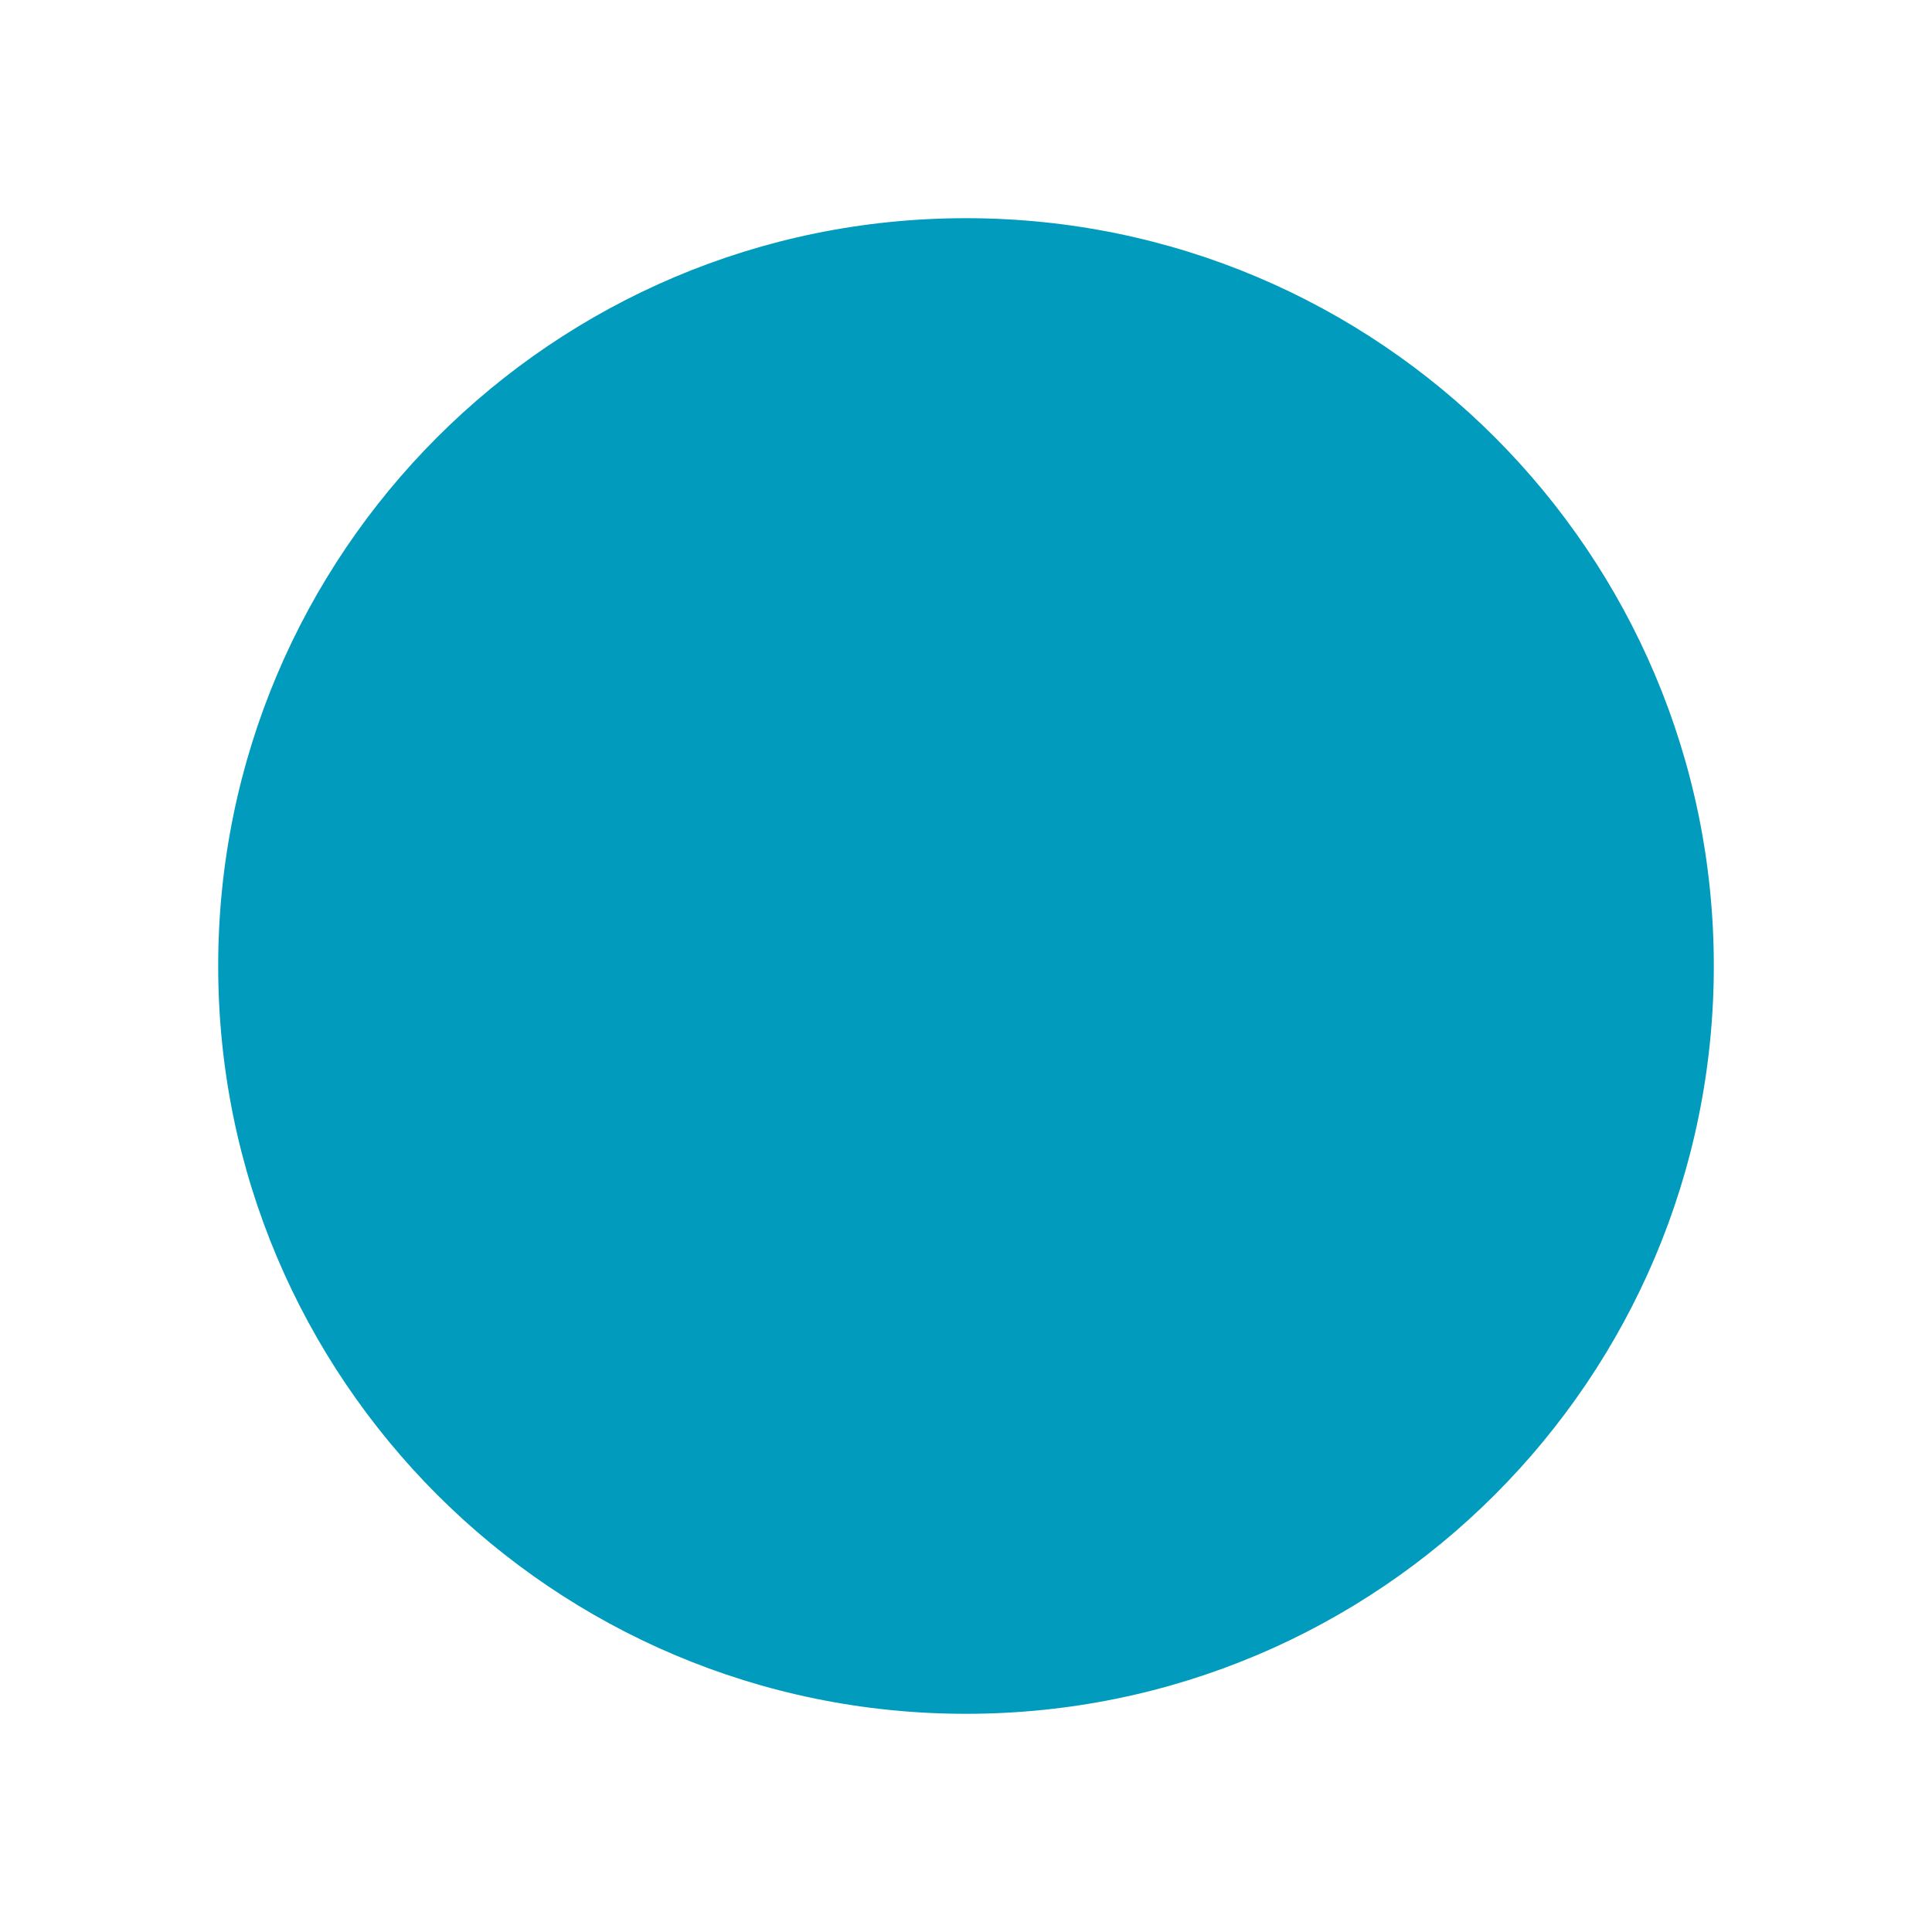
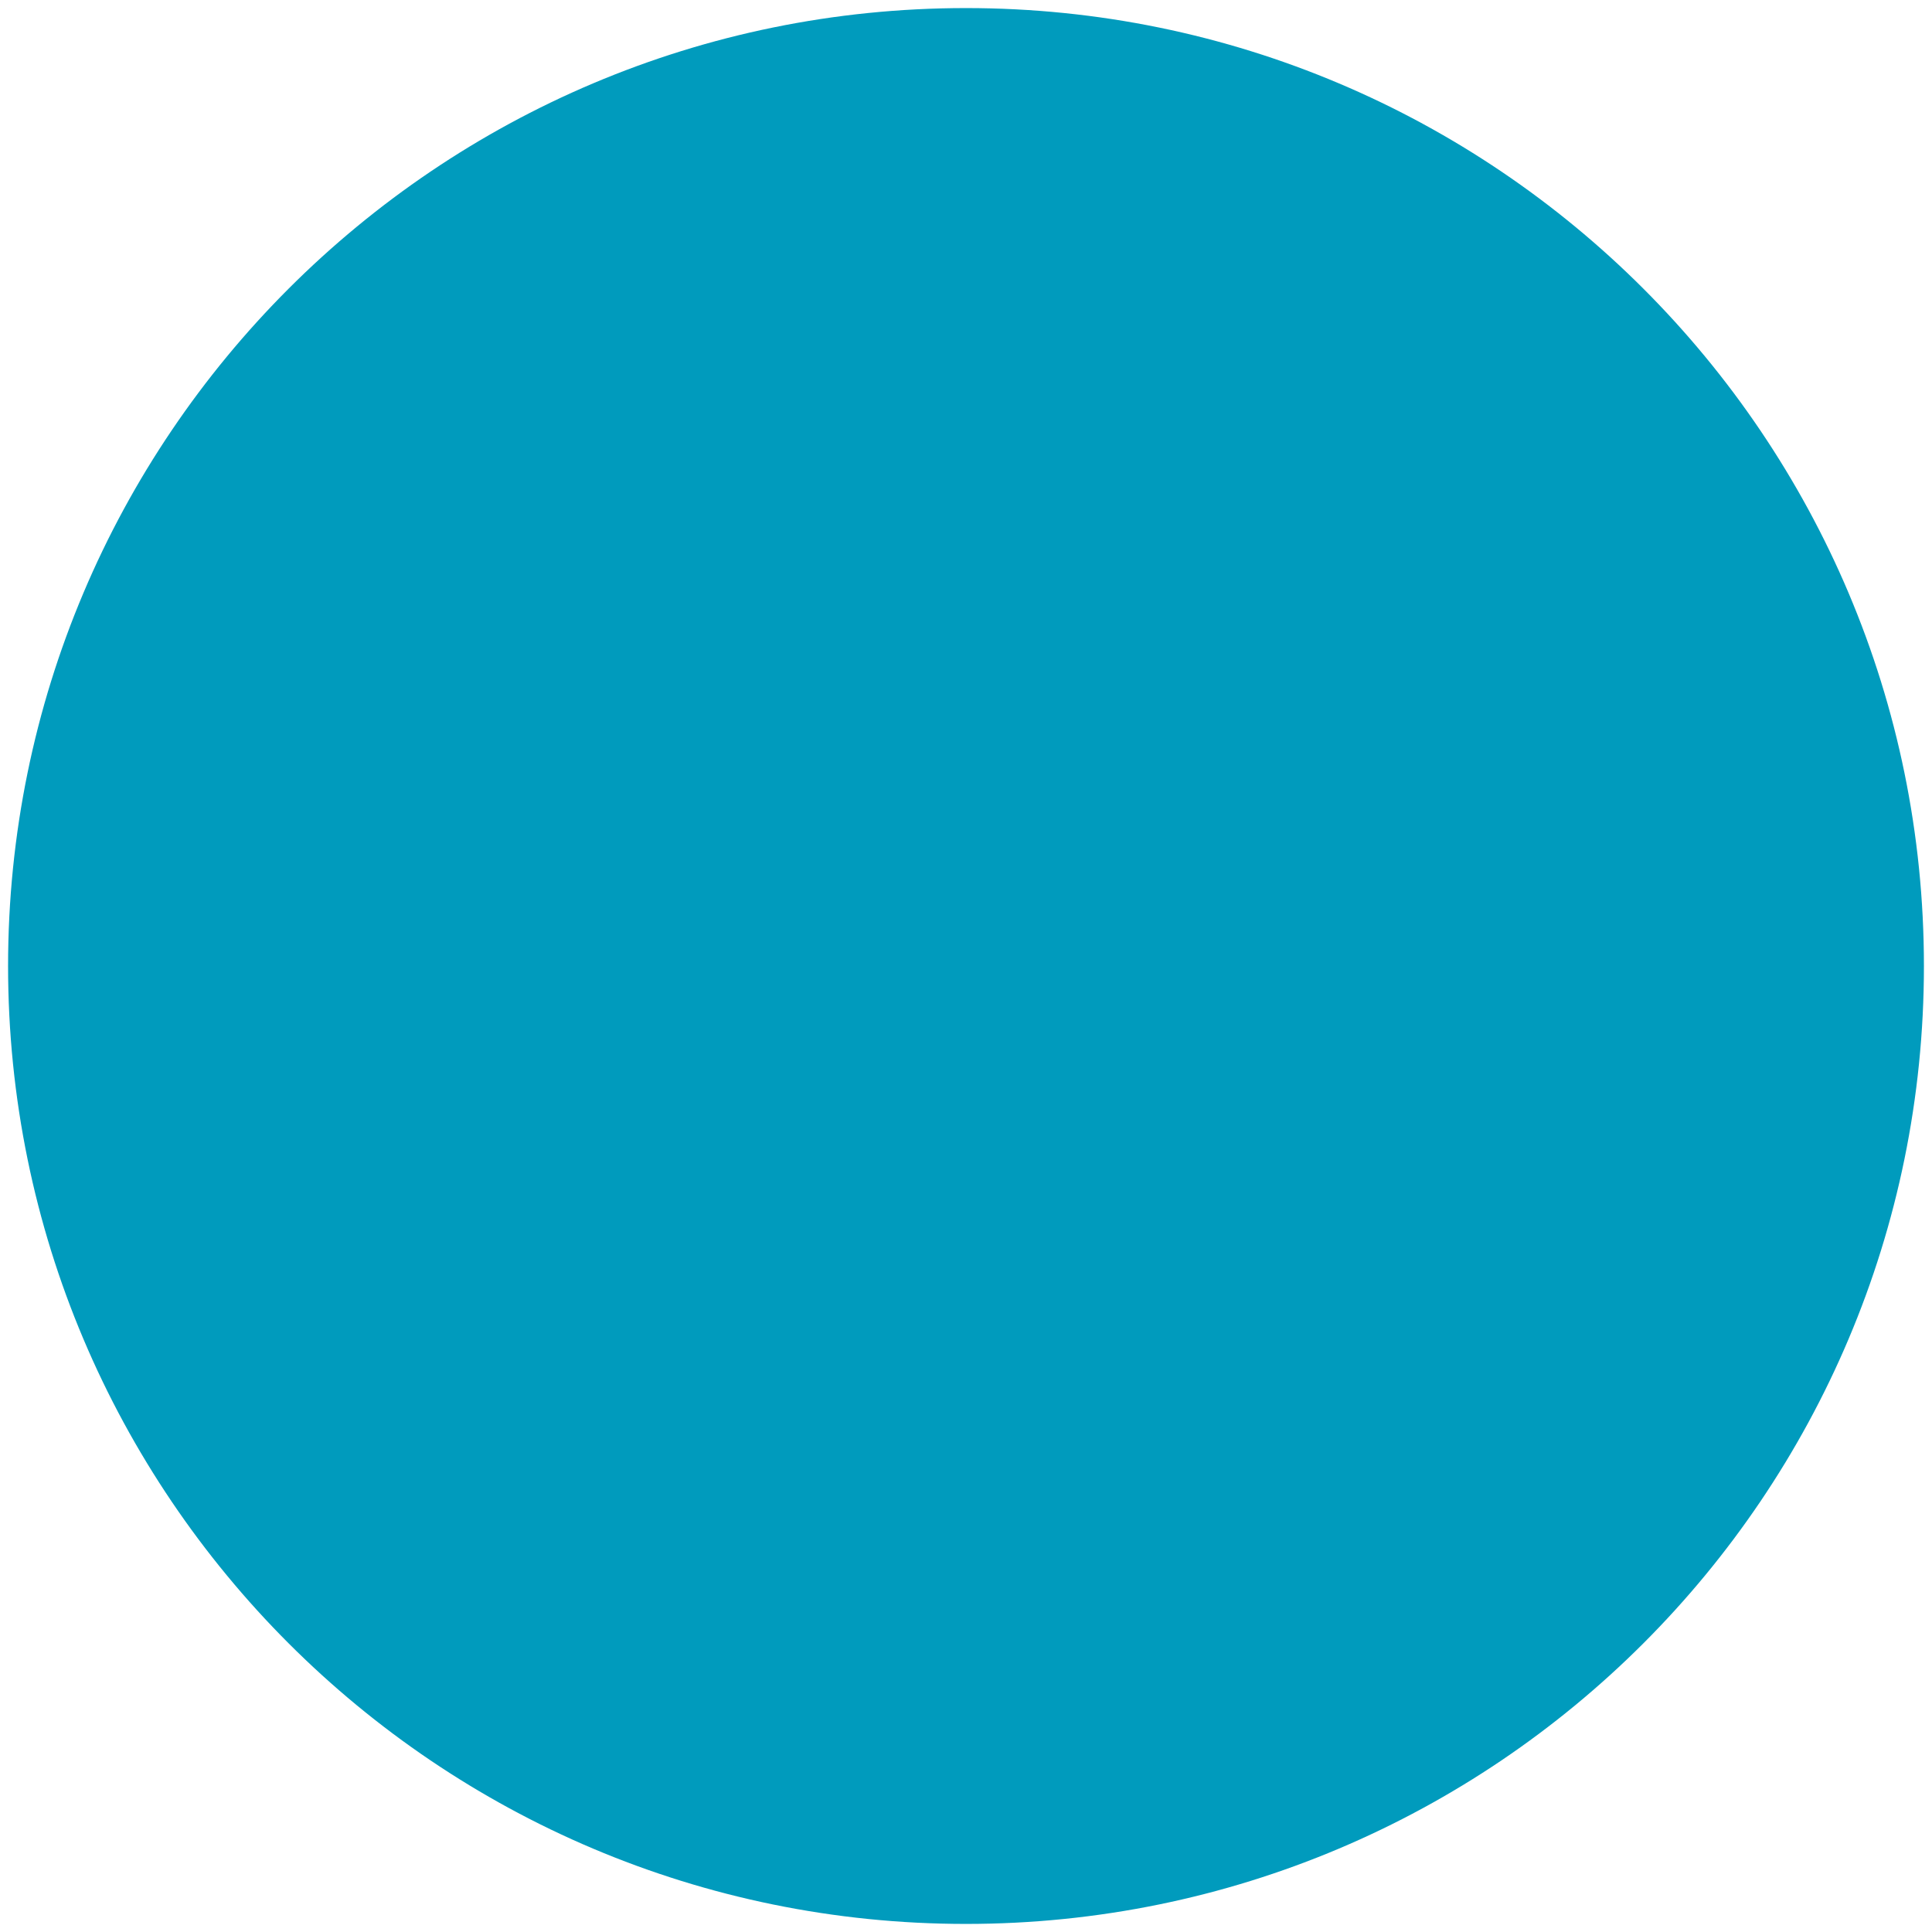
<svg xmlns="http://www.w3.org/2000/svg" width="100%" height="100%" viewBox="0 0 106 106" version="1.1" xml:space="preserve" style="fill-rule:evenodd;clip-rule:evenodd;stroke-linejoin:round;stroke-miterlimit:2;">
-   <circle cx="53" cy="53" r="41.029" style="fill:#009bbd;" />
+   <circle cx="53" cy="53" r="52.557" style="fill:#009bbd;" />
</svg>
